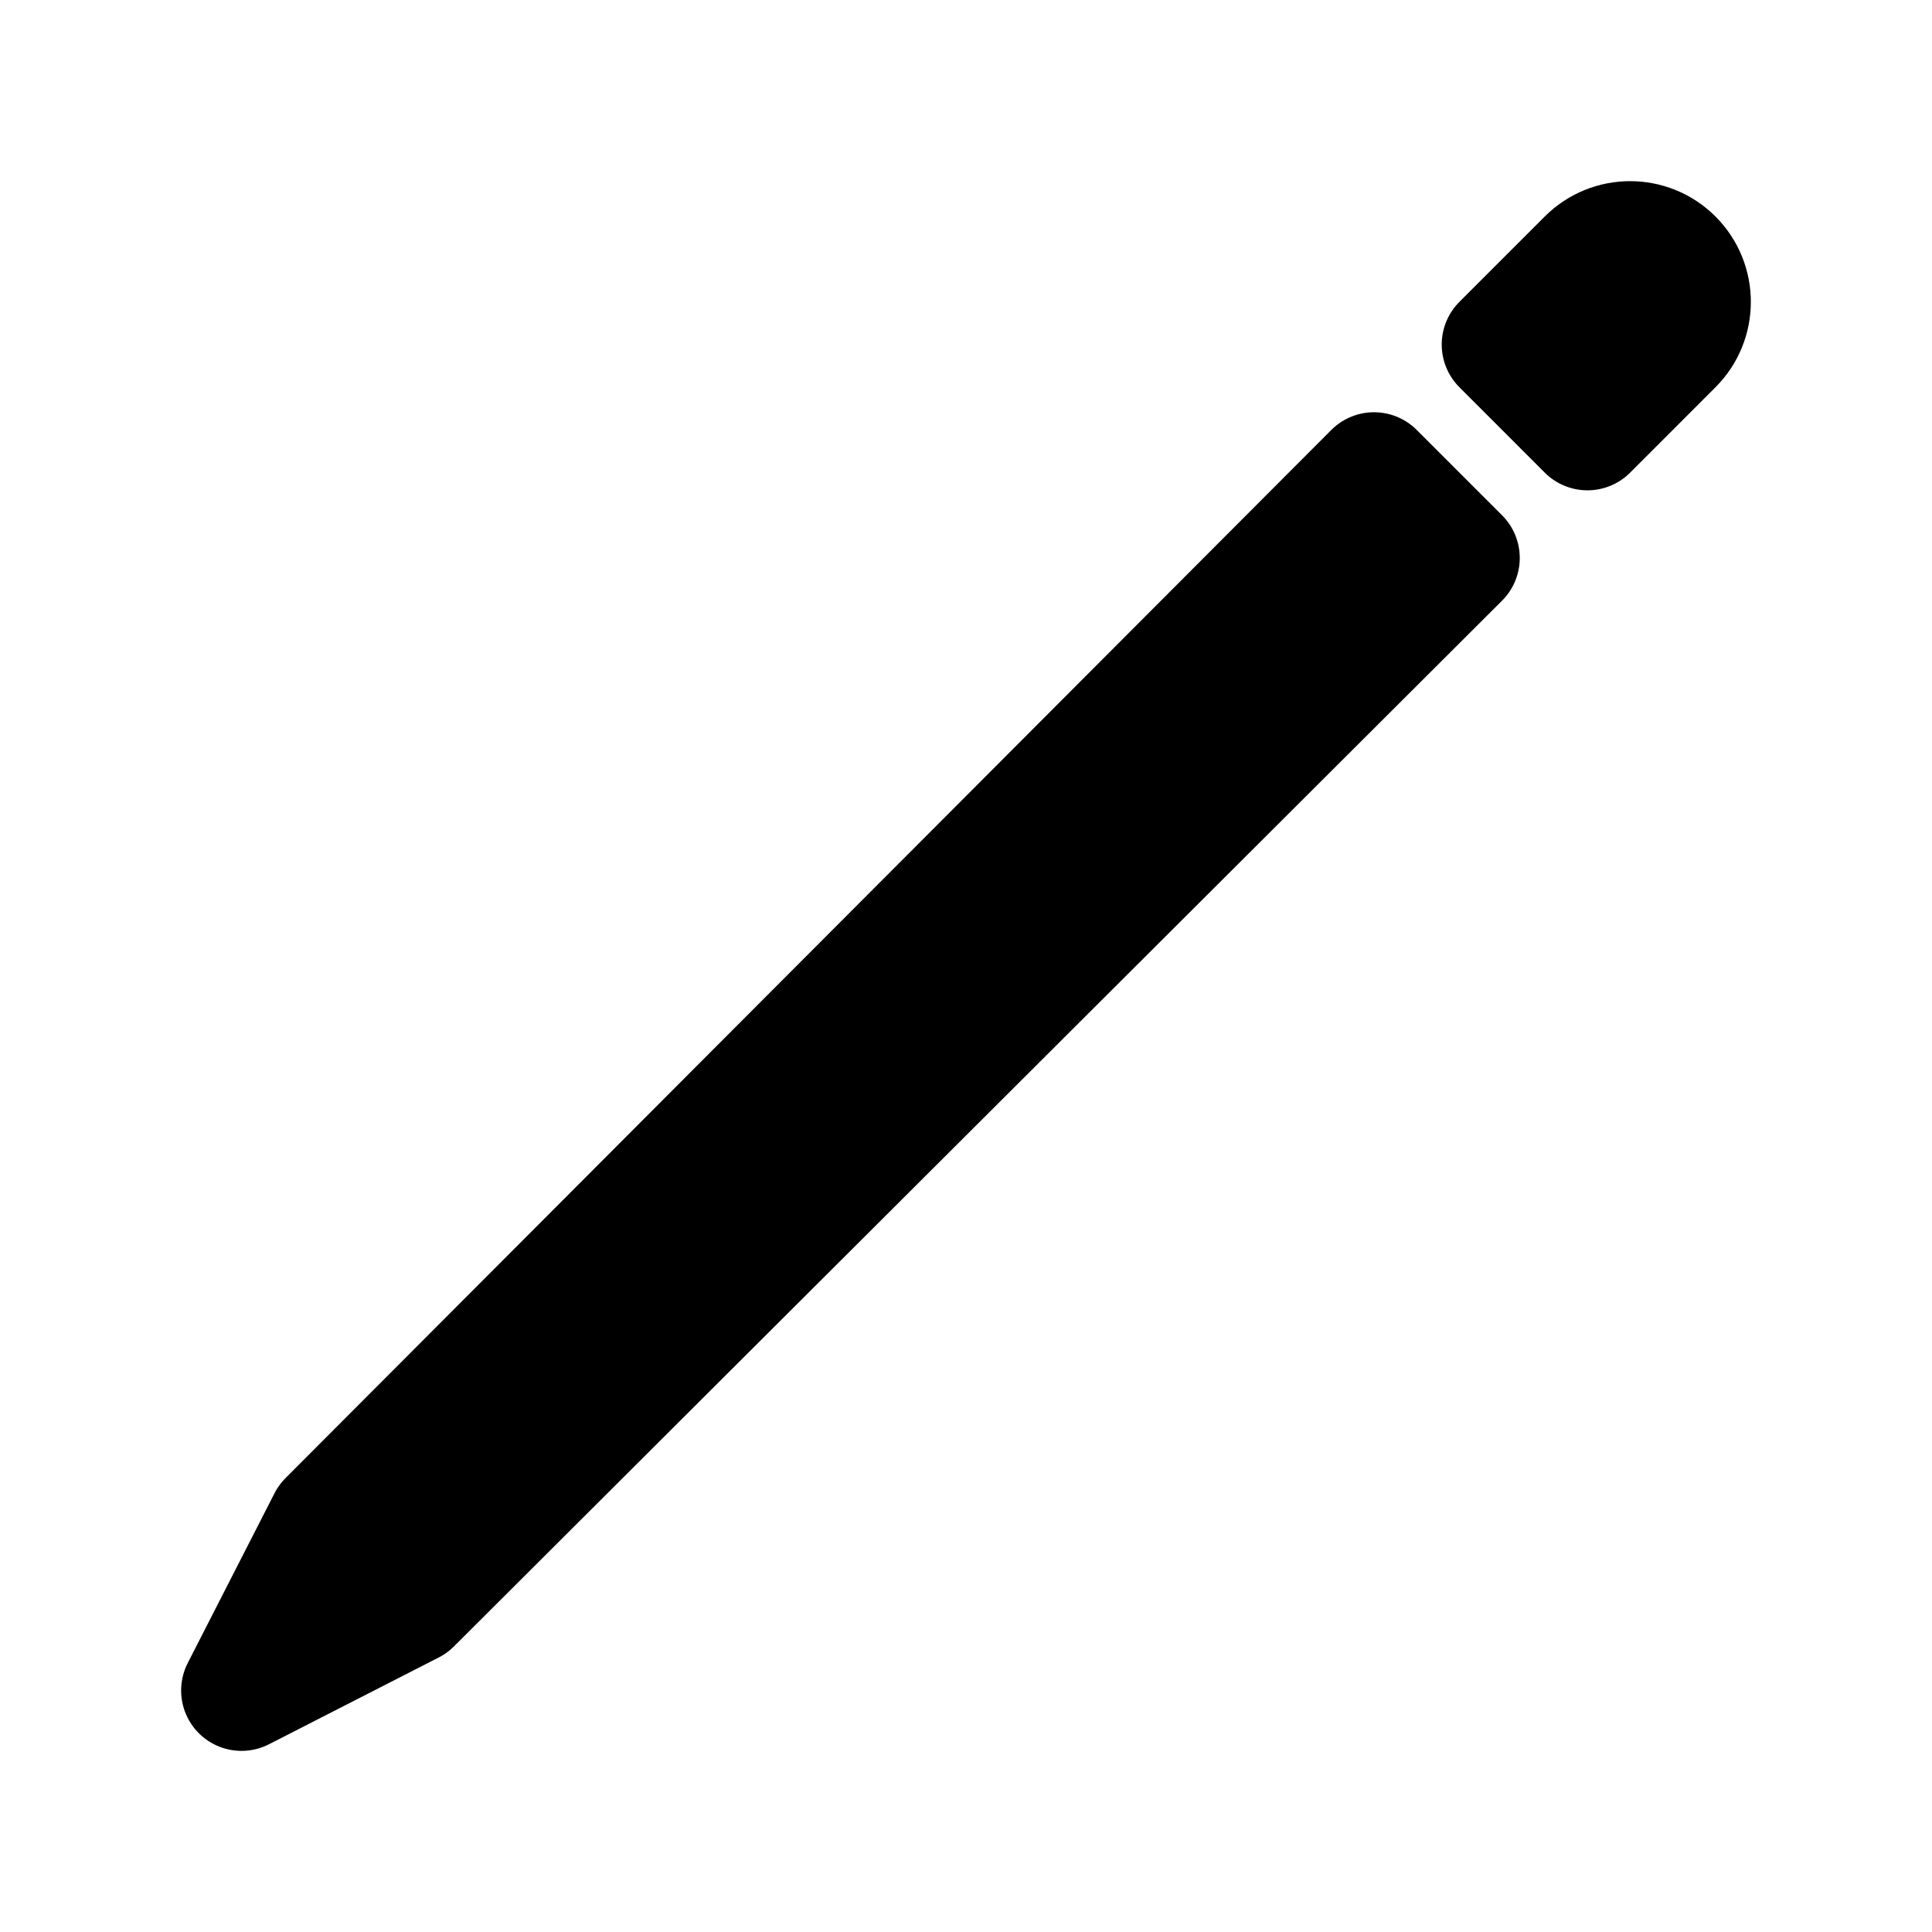
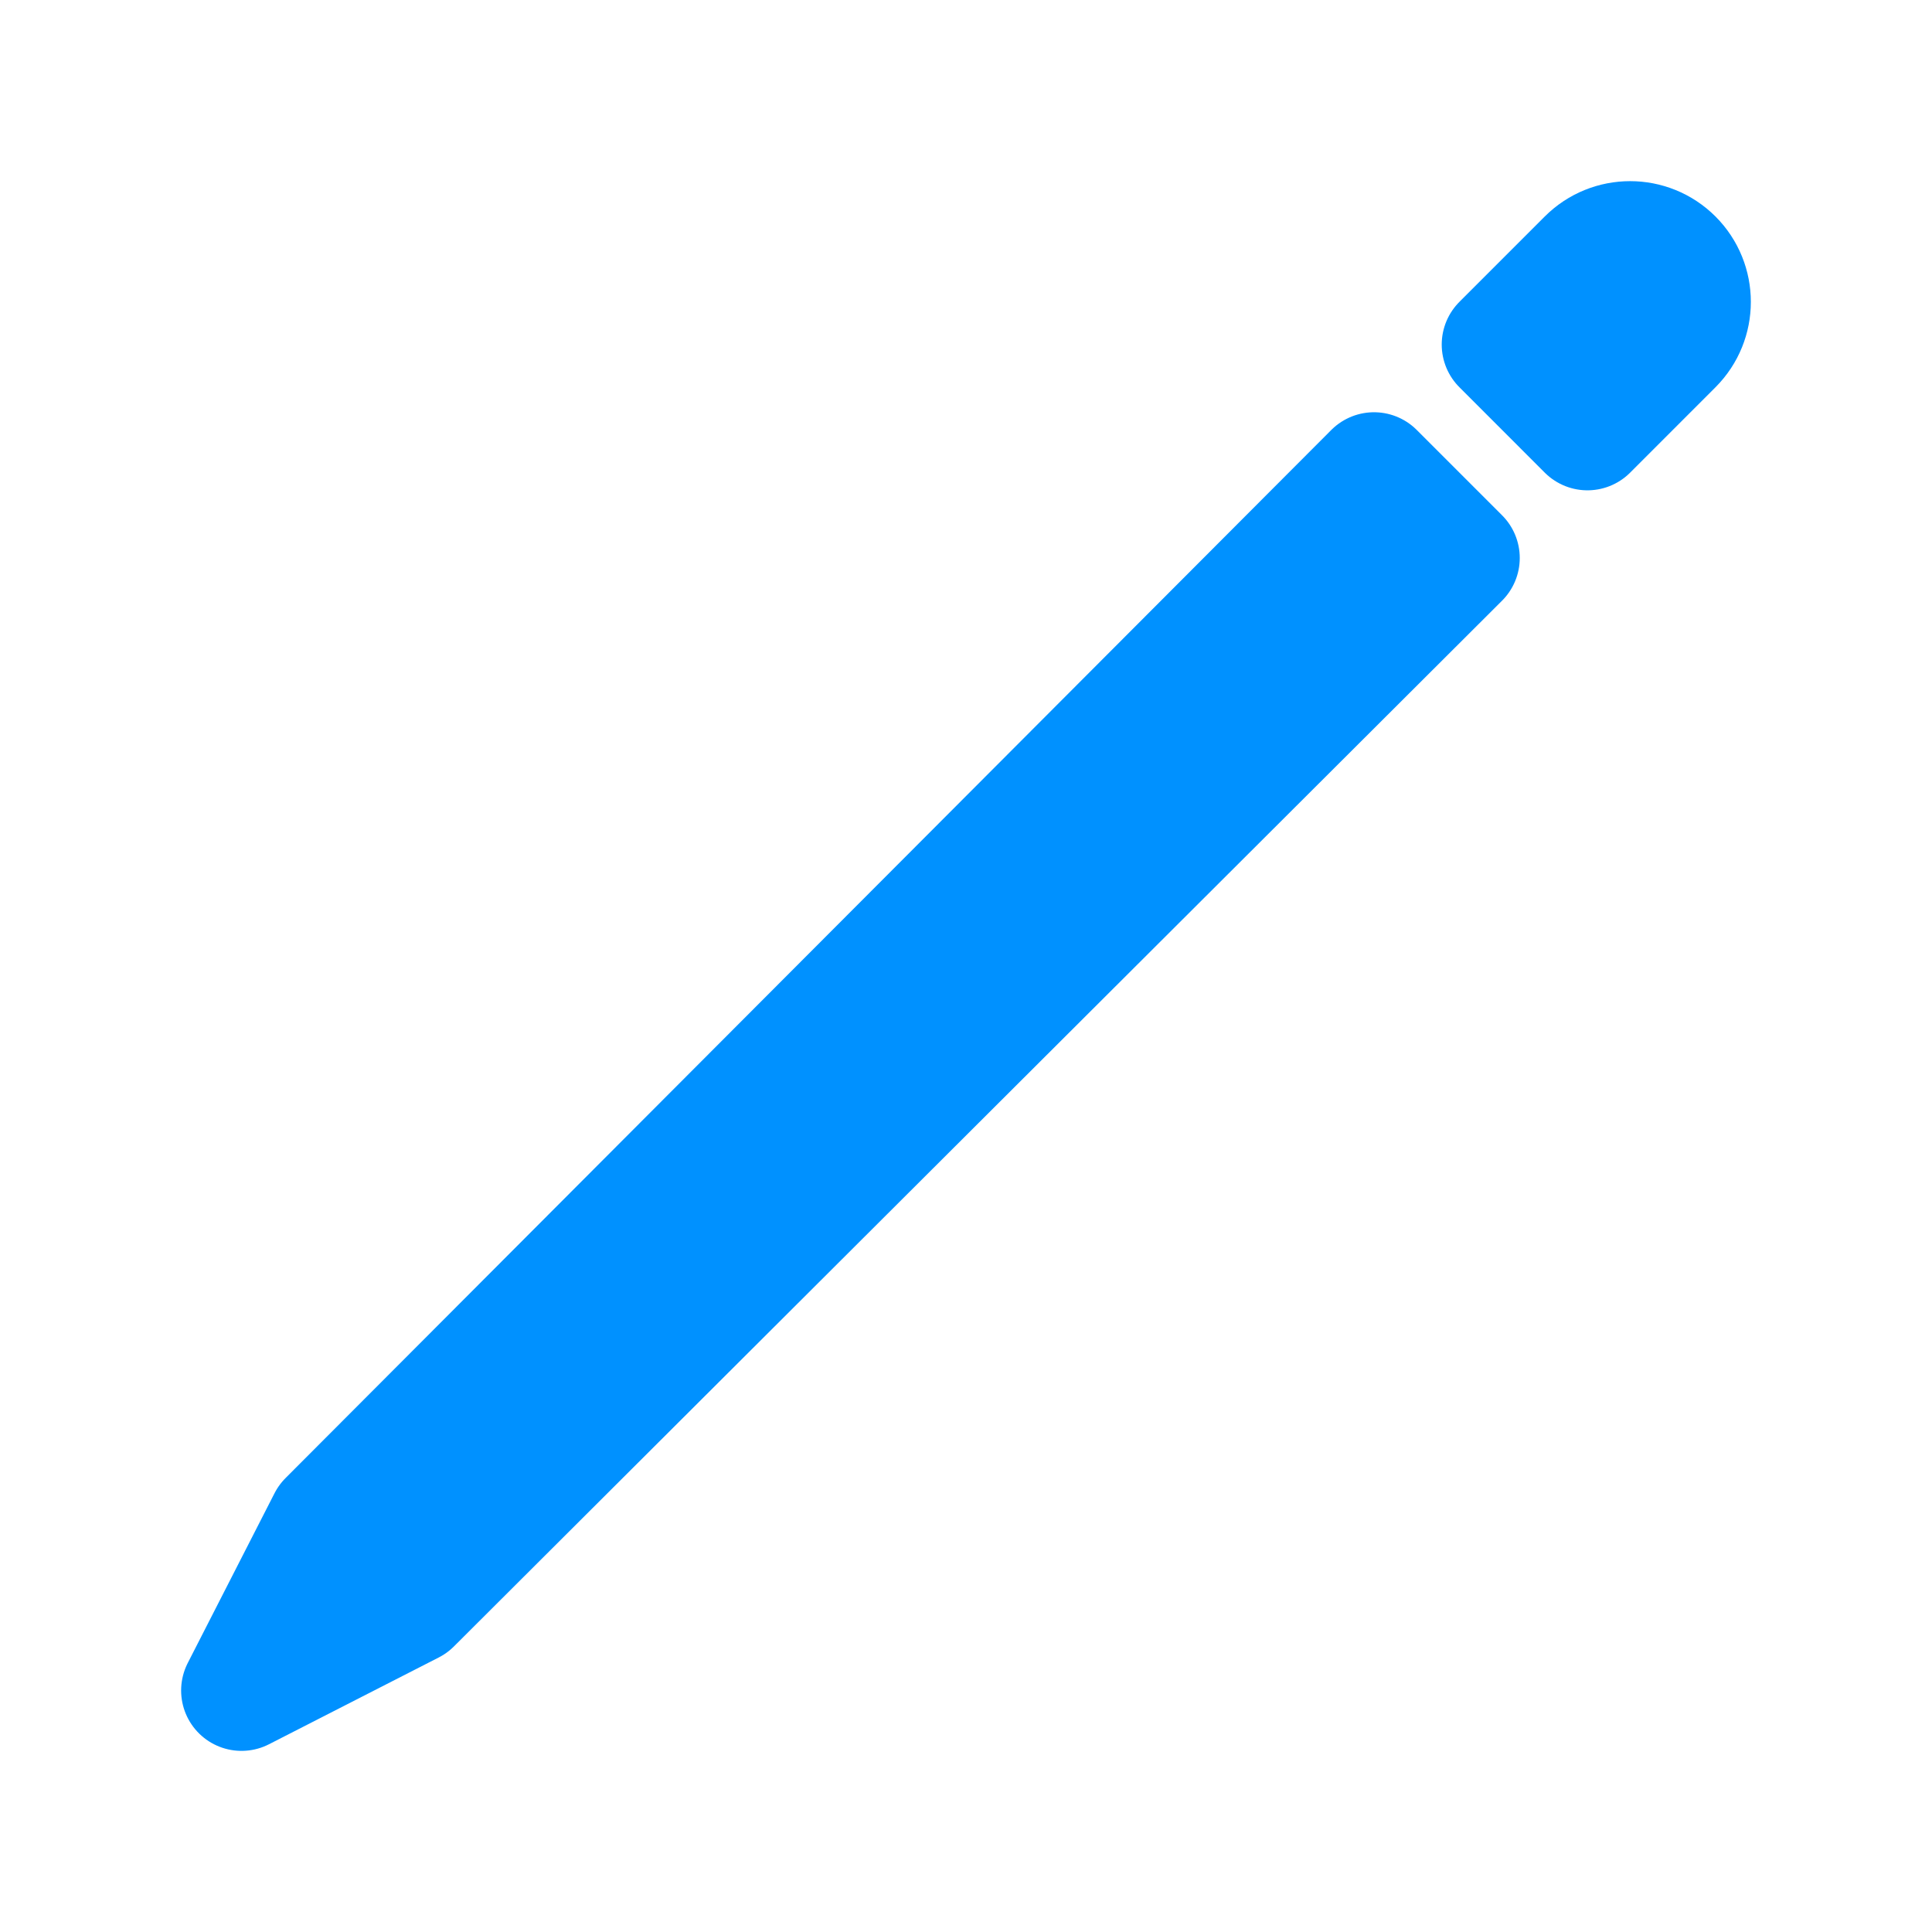
- <svg xmlns="http://www.w3.org/2000/svg" class="ionicon" viewBox="0 0 512 512">
-   <path fill="none" stroke="currentColor" stroke-linecap="round" stroke-linejoin="round" stroke-width="32" d="M364.13 125.25L87 403l-23 45 44.99-23 277.76-277.13-22.62-22.62zM420.69 68.69l-22.62 22.62 22.62 22.63 22.62-22.63a16 16 0 000-22.62h0a16 16 0 00-22.62 0z" />
+ <svg xmlns="http://www.w3.org/2000/svg" class="ionicon" viewBox="0 0 512 512" version="1.1" id="svg1952">
+   <defs id="defs1956" />
+   <path fill="none" stroke="currentColor" stroke-linecap="round" stroke-linejoin="round" stroke-width="32" d="M364.13 125.25L87 403l-23 45 44.99-23 277.76-277.13-22.62-22.62zM420.69 68.69l-22.62 22.62 22.62 22.63 22.62-22.63a16 16 0 000-22.62h0a16 16 0 00-22.62 0z" id="path1950" style="fill:#0091ff;fill-opacity:1;stroke:#0091ff" />
</svg>
